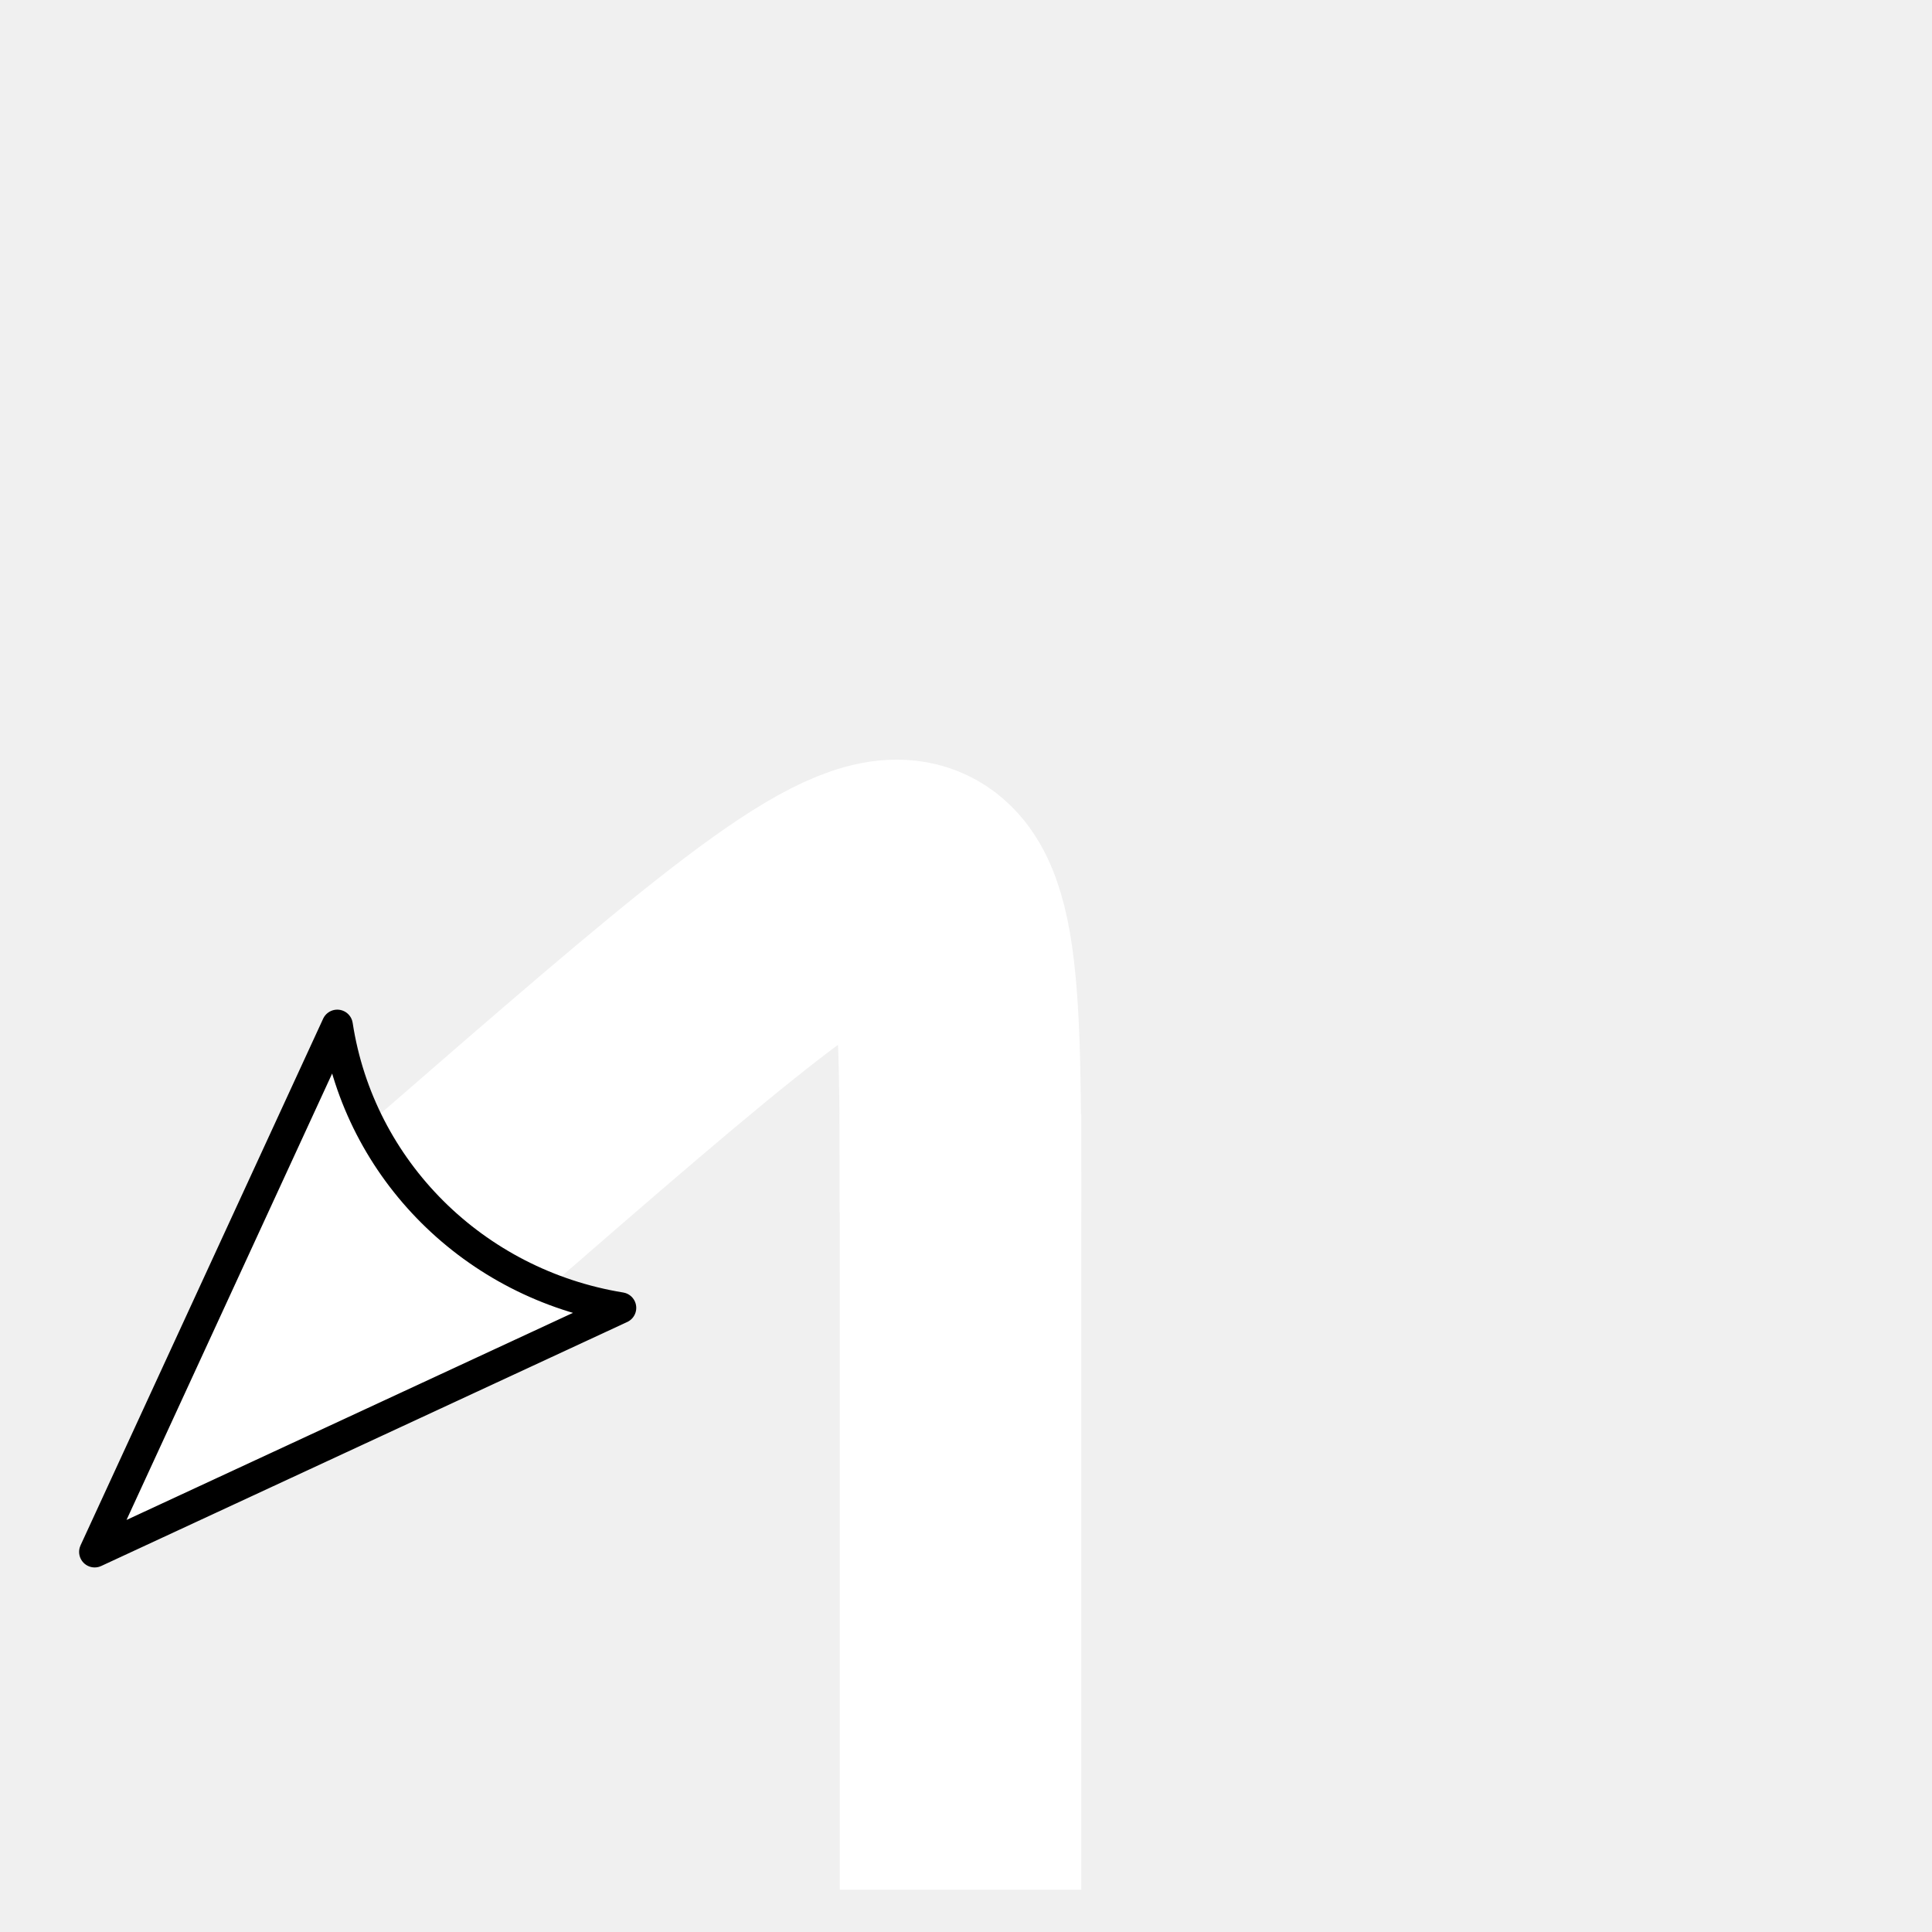
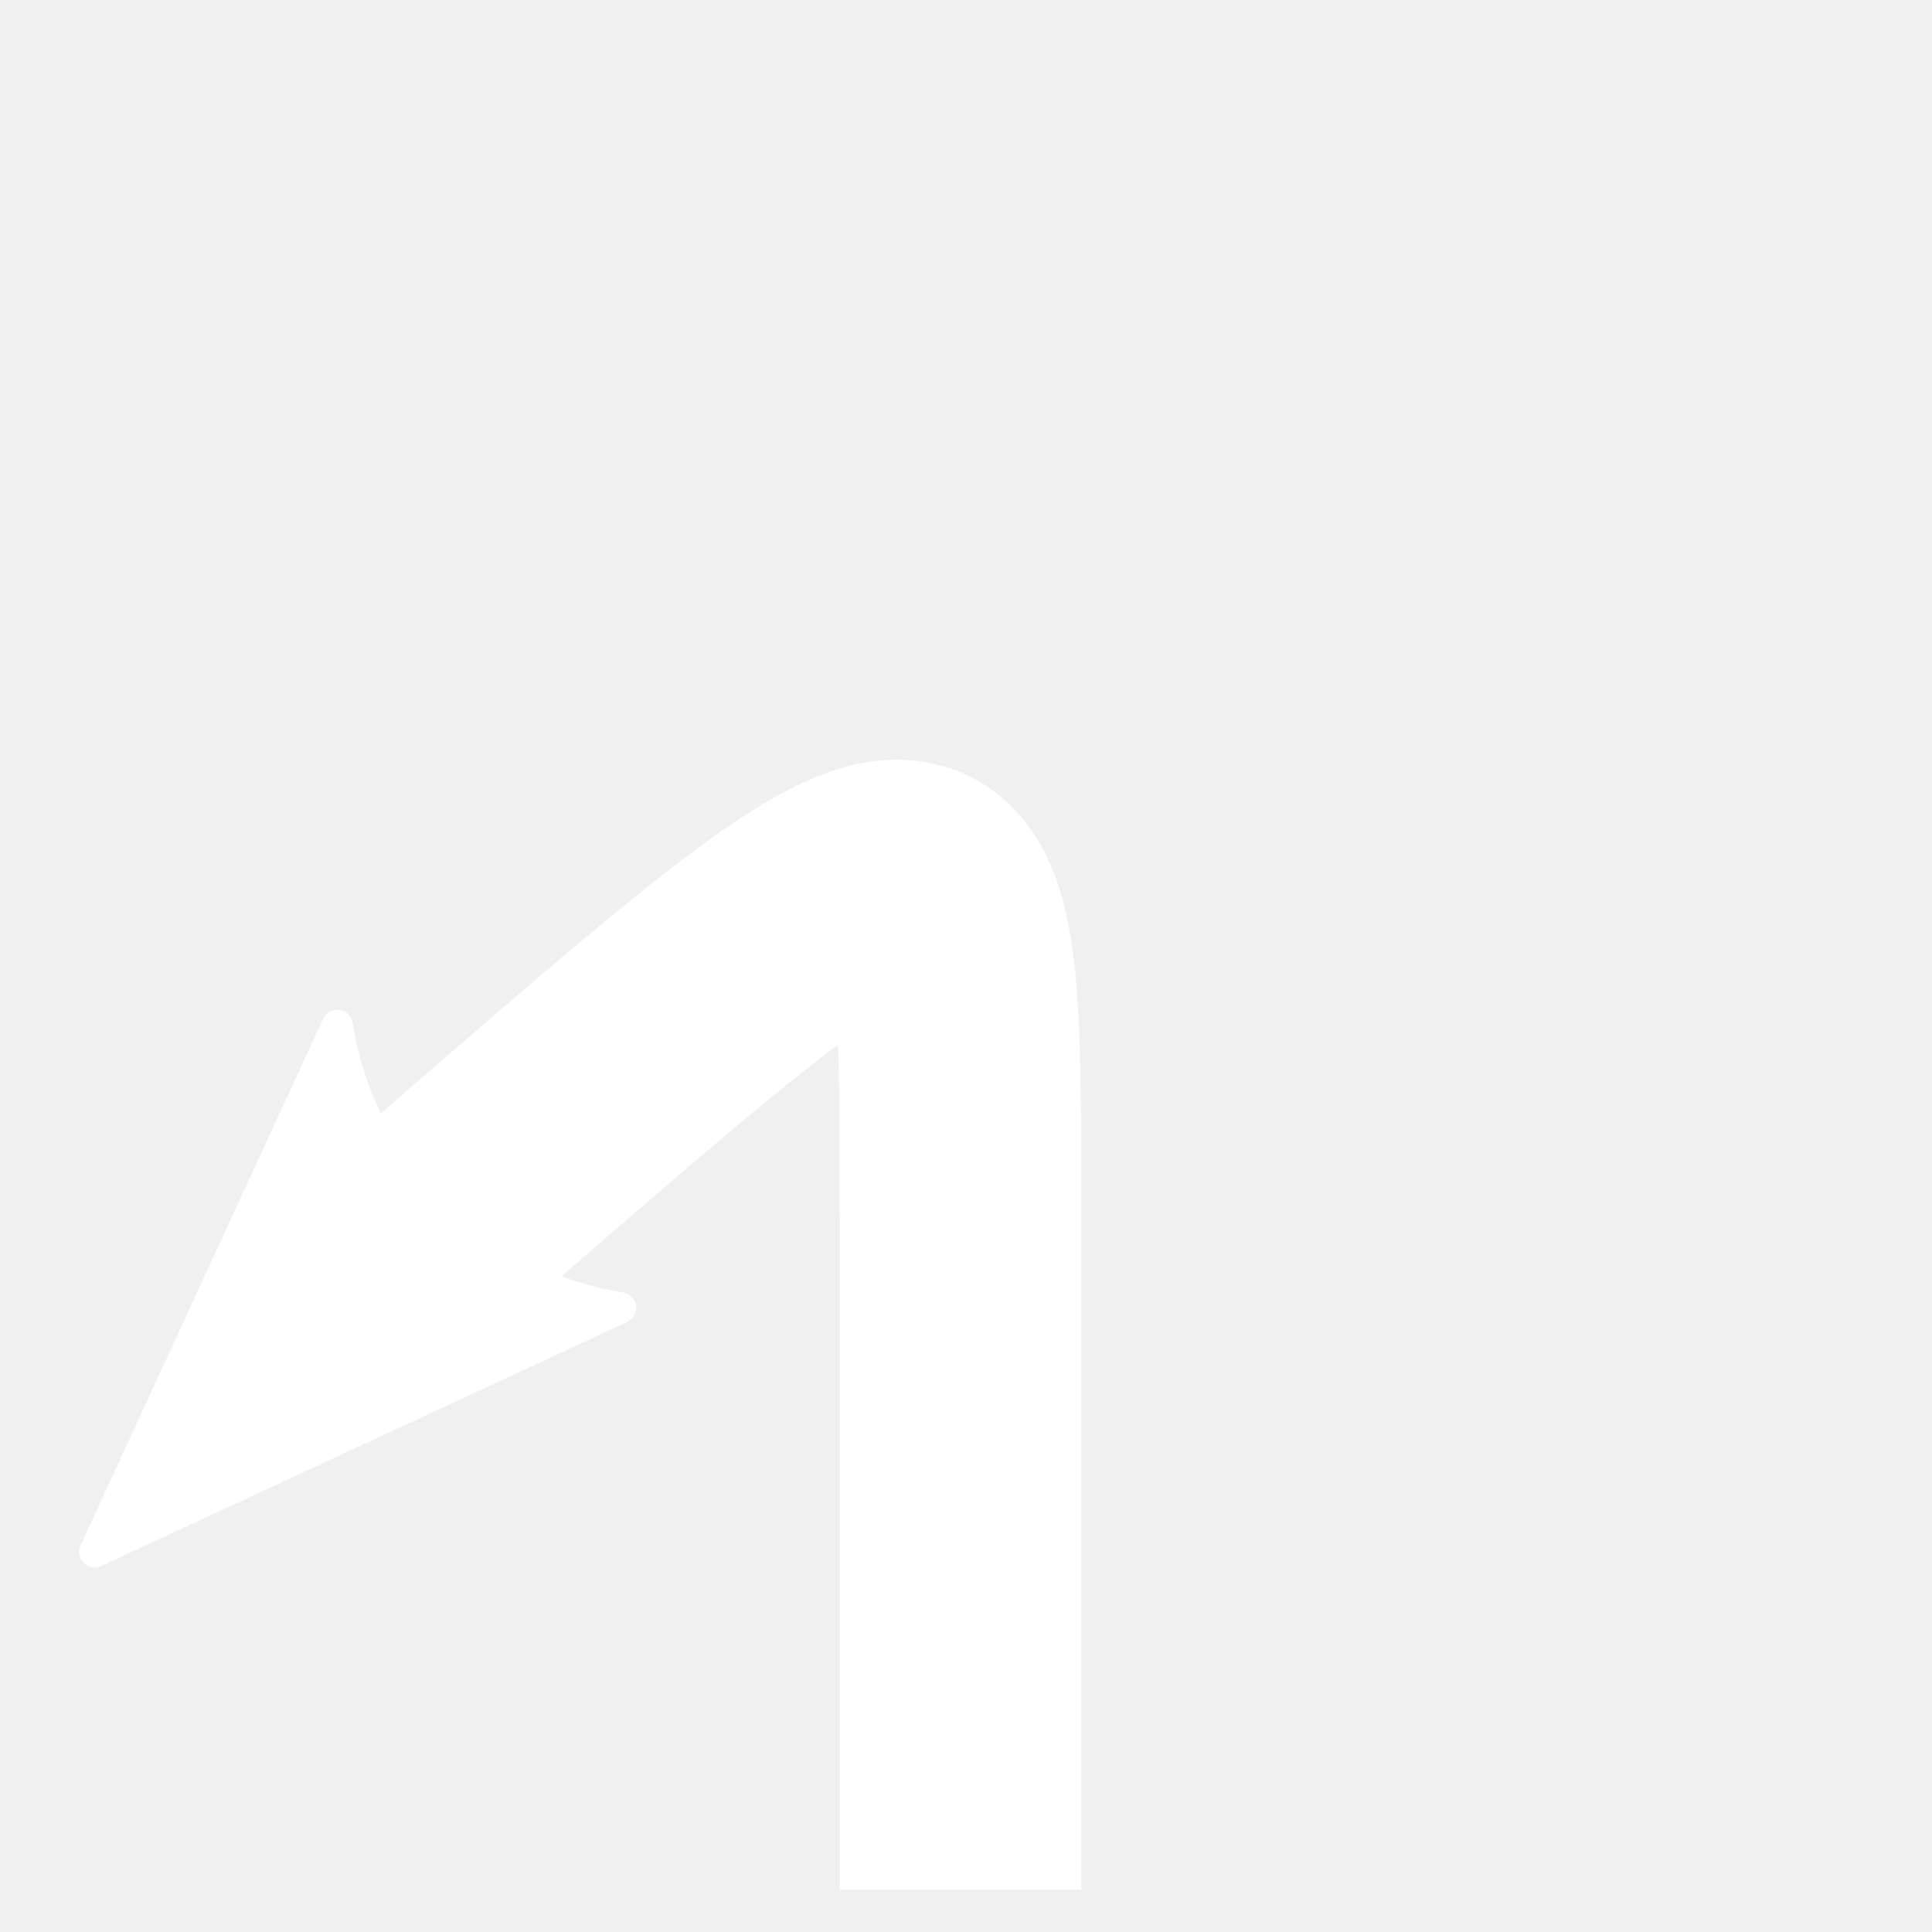
<svg xmlns="http://www.w3.org/2000/svg" width="64px" height="64px" id="svg5354">
  <defs id="defs5356">
-     <marker style="overflow:visible;" id="Arrow2Lend" refX="0.0" refY="0.0" orient="auto">
-       <path transform="scale(1.1) rotate(180) translate(1,0)" d="M 8.719,4.034 L -2.207,0.016 L 8.719,-4.002 C 6.973,-1.63 6.983,1.616 8.719,4.034 z " style="font-size:12.0;fill-rule:evenodd;stroke-width:0.625;stroke-linejoin:round;" id="path4553" />
+     <marker orient="auto" refY="0.0" refX="0.0" id="Arrow2Lend" style="overflow:visible;">
+       <path id="path4553" style="font-size:12.0;fill-rule:evenodd;stroke-width:0.625;stroke-linejoin:round;" d="M 8.719,4.034 L -2.207,0.016 L 8.719,-4.002 C 6.973,-1.63 6.983,1.616 8.719,4.034 z " transform="scale(1.1) rotate(180) translate(1,0)" />
    </marker>
-     <marker style="overflow:visible;" id="Arrow1Lend" refX="0.0" refY="0.0" orient="auto">
-       <path transform="scale(0.8) rotate(180) translate(12.5,0)" style="fill-rule:evenodd;stroke:#000000;stroke-width:1.0pt;marker-start:none;" d="M 0.0,0.0 L 5.0,-5.0 L -12.5,0.0 L 5.0,5.0 L 0.0,0.0 z " id="path4535" />
+     <marker orient="auto" refY="0.0" refX="0.0" id="Arrow1Lend" style="overflow:visible;">
+       <path id="path4535" d="M 0.0,0.0 L 5.0,-5.0 L -12.5,0.0 L 5.0,5.0 L 0.0,0.0 z " style="fill-rule:evenodd;stroke:#000000;stroke-width:1.0pt;marker-start:none;" transform="scale(0.8) rotate(180) translate(12.5,0)" />
    </marker>
-     <marker style="overflow:visible;" id="Arrow2Lendj" refX="0.0" refY="0.0" orient="auto">
-       <path transform="scale(1.1) rotate(180) translate(1,0)" d="M 8.719,4.034 L -2.207,0.016 L 8.719,-4.002 C 6.973,-1.63 6.983,1.616 8.719,4.034 z " style="stroke-linejoin:round;font-size:12.0;fill-rule:evenodd;stroke:#000000;stroke-width:0.625;fill:#ffffff" id="path3200" />
+     <marker orient="auto" refY="0.0" refX="0.0" id="Arrow2Lendj" style="overflow:visible;">
+       <path id="path3200" style="stroke-linejoin:round;font-size:12.0;fill-rule:evenodd;stroke:#000000;stroke-width:0.625;fill:#ffffff" d="M 8.719,4.034 L -2.207,0.016 L 8.719,-4.002 C 6.973,-1.63 6.983,1.616 8.719,4.034 z " transform="scale(1.1) rotate(180) translate(1,0)" />
+     </marker>
+     <marker orient="auto" refY="0.0" refX="0.0" id="Arrow2Lend2" style="overflow:visible;">
+       <path id="path3754" style="stroke-linejoin:round;font-size:12.0;fill-rule:evenodd;stroke:#ffffff;stroke-width:0.625;fill:#ffffff" d="M 8.719,4.034 L -2.207,0.016 L 8.719,-4.002 C 6.973,-1.63 6.983,1.616 8.719,4.034 z " transform="scale(1.1) rotate(180) translate(1,0)" />
    </marker>
  </defs>
  <g id="layer1">
-     <path id="path6512" d="M 31.818,62.599 L 31.818,36.901" style="fill:none;fill-rule:evenodd;stroke:#ffffff;stroke-width:8;stroke-linecap:butt;stroke-linejoin:miter;stroke-miterlimit:4;stroke-dasharray:none;stroke-opacity:1" />
-     <path id="path7071" d="M 31.818,40.163 C 31.818,25.498 31.818,25.498 14.939,40.162" style="fill:none;fill-rule:evenodd;stroke:#ffffff;stroke-width:8;stroke-linecap:butt;stroke-linejoin:miter;stroke-miterlimit:4;stroke-dasharray:none;stroke-opacity:1" />
-     <path id="path8163" d="M 11.955,42.528 L 4.524,49.979" style="fill:none;fill-rule:evenodd;stroke:#ffffff;stroke-width:1.5;stroke-linecap:butt;stroke-linejoin:miter;marker-end:url(#Arrow2Lendj);stroke-miterlimit:4;stroke-dasharray:none;stroke-opacity:1" />
+     <path style="fill:none;fill-rule:evenodd;stroke:#ffffff;stroke-width:8;stroke-linecap:butt;stroke-linejoin:miter;stroke-miterlimit:4;stroke-dasharray:none;stroke-opacity:1" d="M 31.818,62.599 L 31.818,36.901" id="path6512" />
+     <path style="fill:none;fill-rule:evenodd;stroke:#ffffff;stroke-width:8;stroke-linecap:butt;stroke-linejoin:miter;stroke-miterlimit:4;stroke-dasharray:none;stroke-opacity:1" d="M 31.818,40.163 C 31.818,25.498 31.818,25.498 14.939,40.162" id="path7071" />
+     <path style="stroke-linejoin:miter;marker-end:url(#Arrow2Lend2);stroke-opacity:1;fill-rule:evenodd;stroke:#ffffff;stroke-linecap:butt;stroke-miterlimit:4;stroke-dasharray:none;stroke-width:1.5;fill:none" d="M 11.955,42.528 L 4.524,49.979" id="path8163" />
  </g>
</svg>
